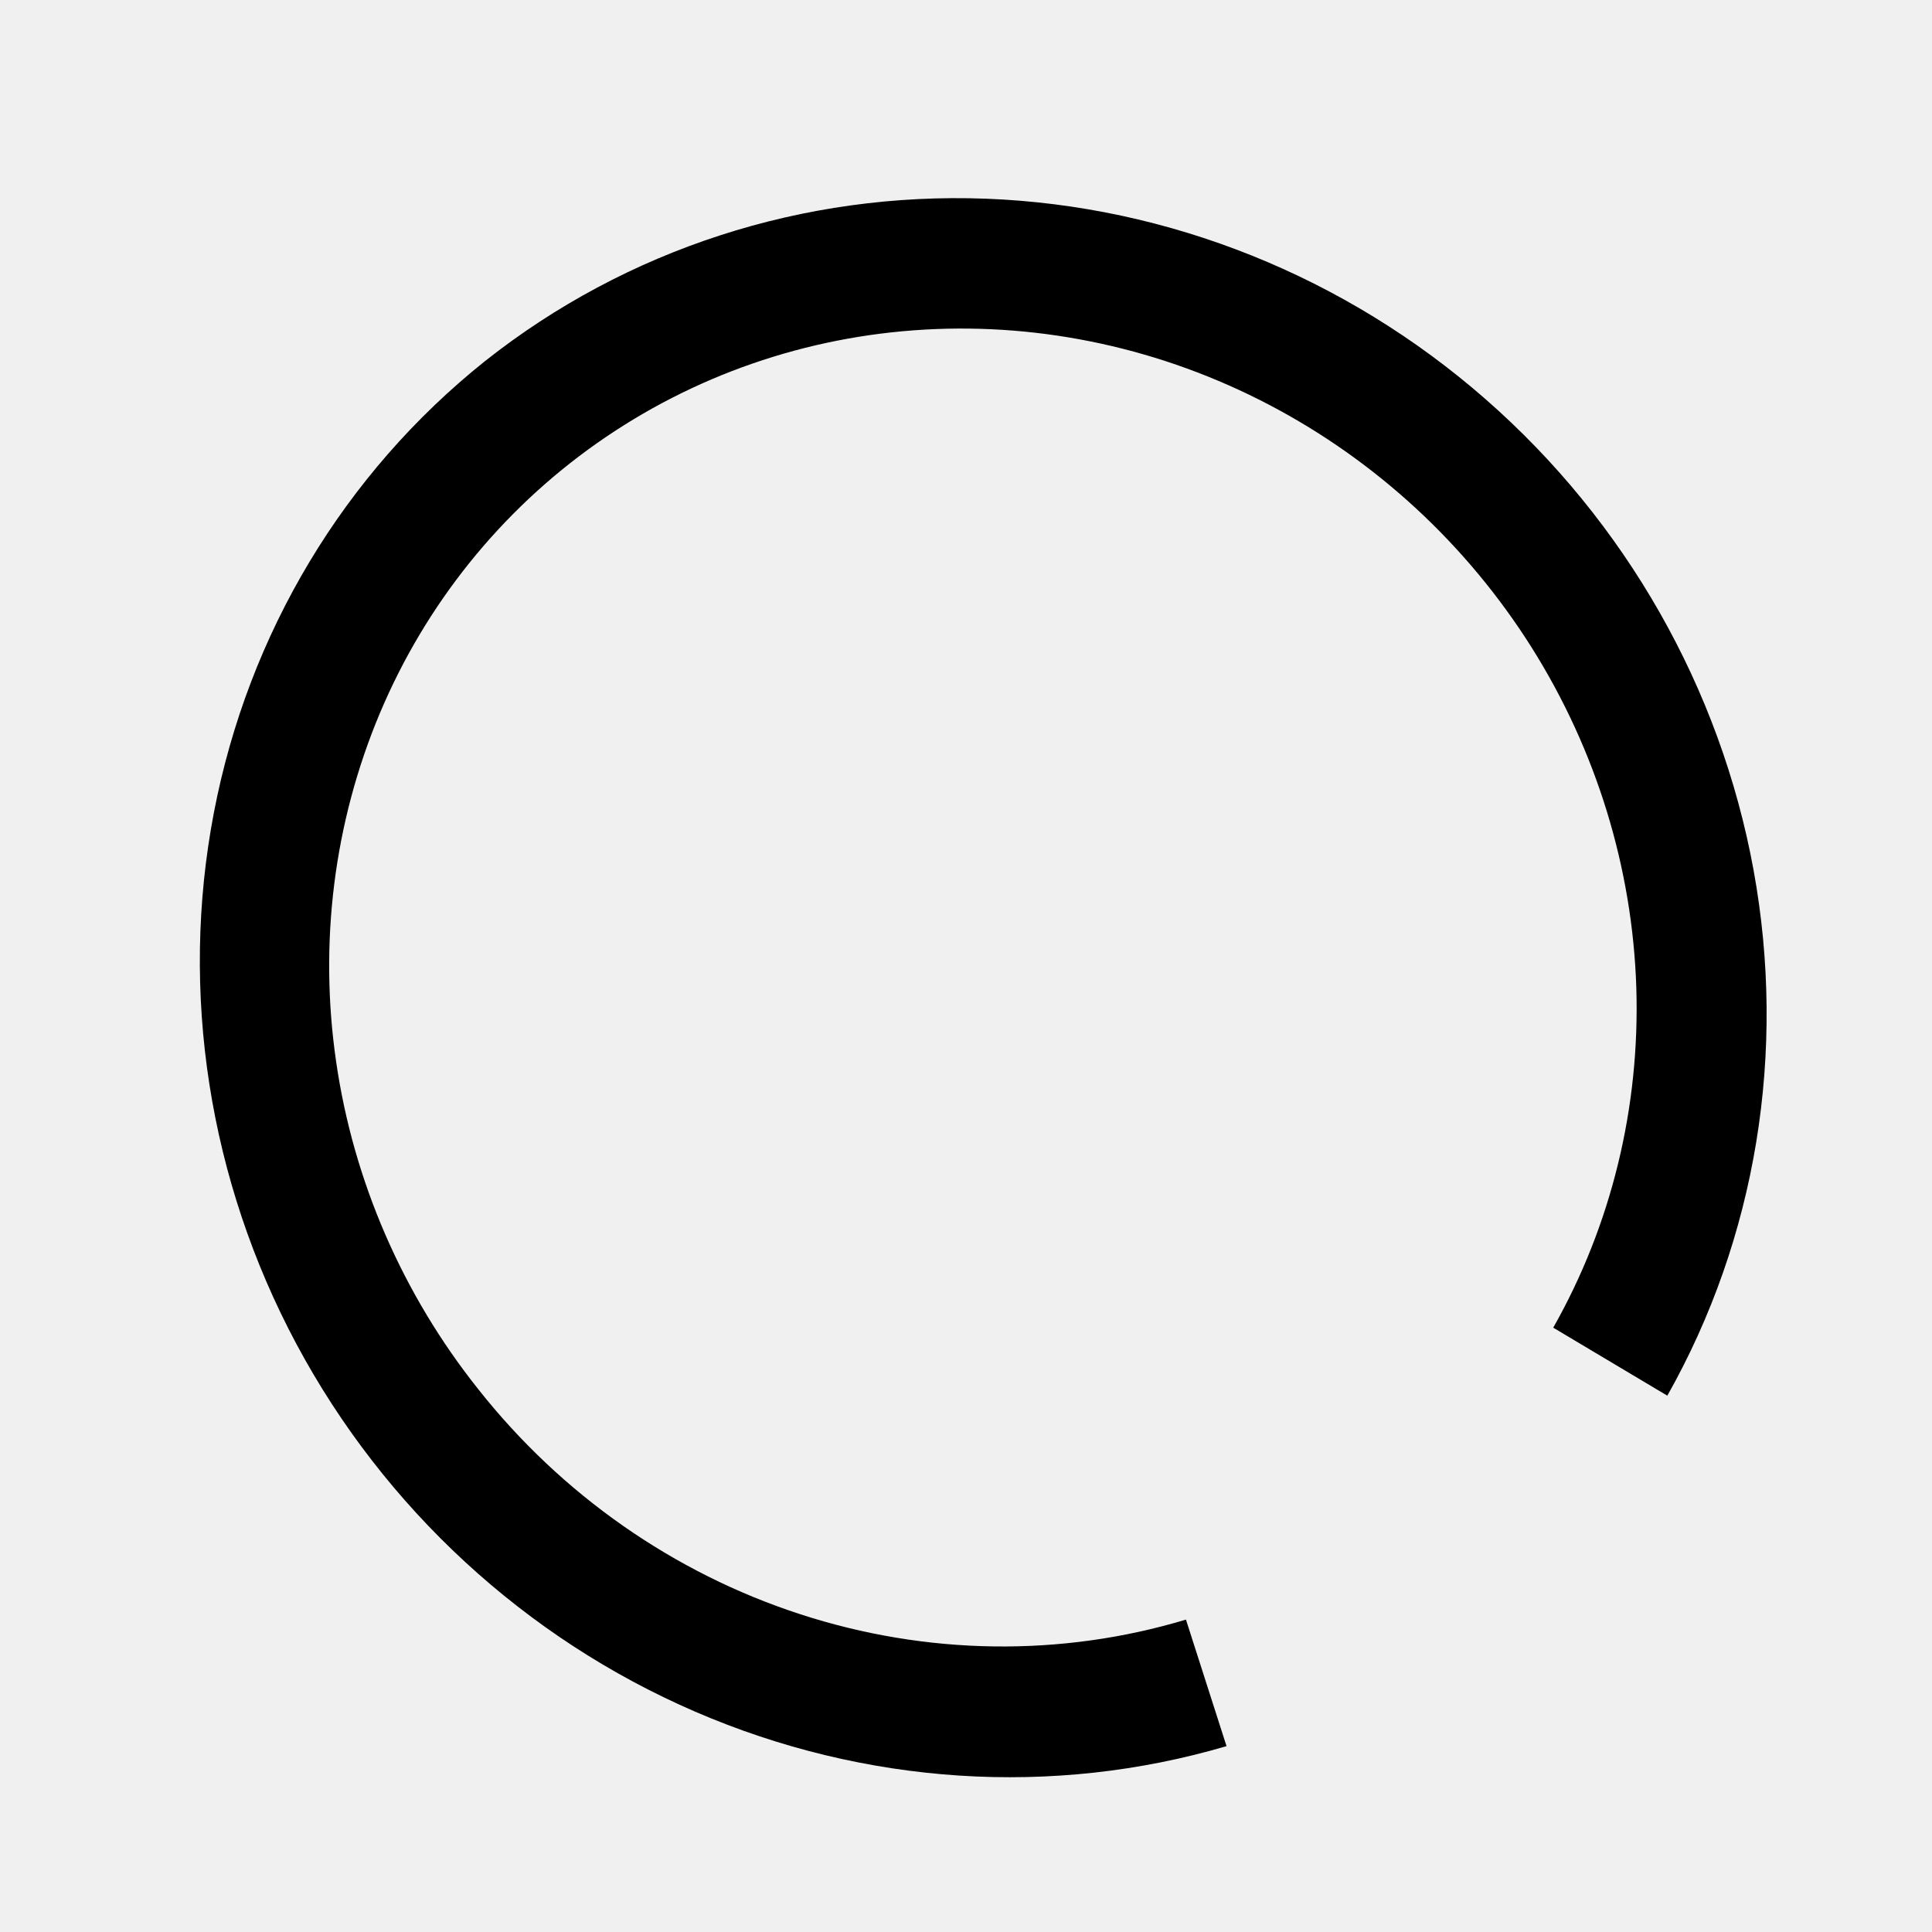
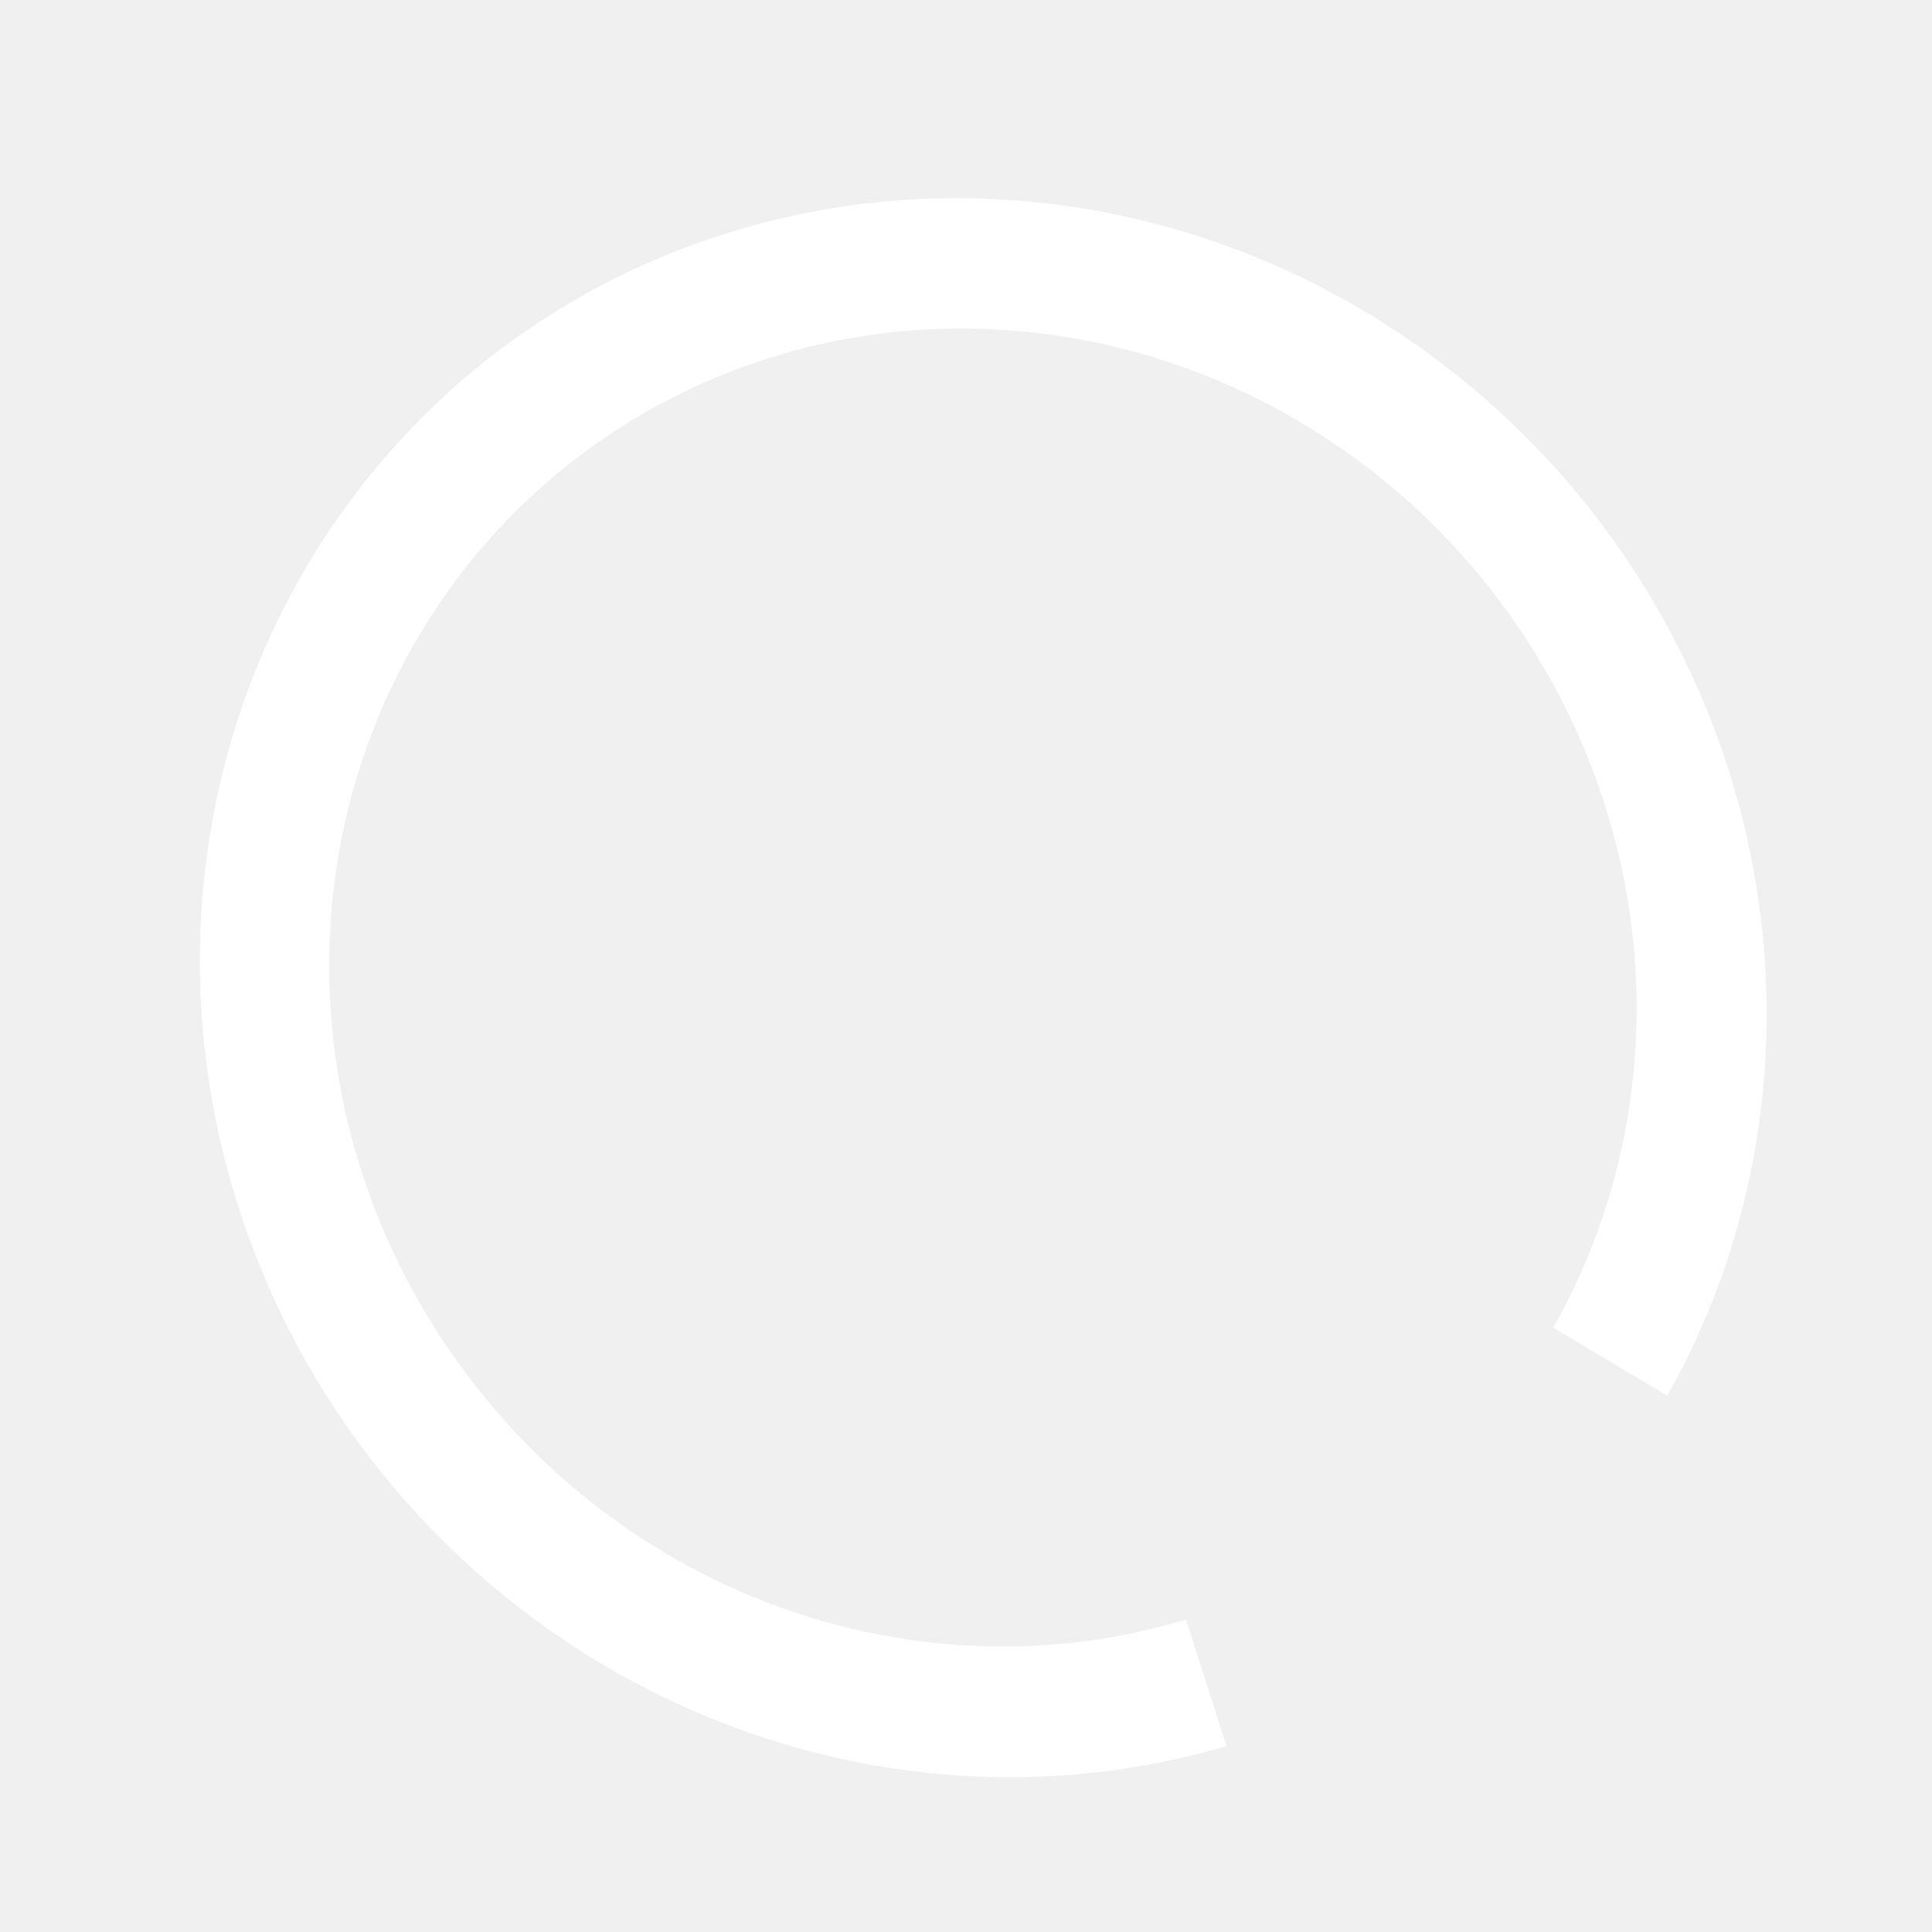
- <svg xmlns="http://www.w3.org/2000/svg" width="20" height="20" viewBox="0 0 20 20" fill="none">
+ <svg xmlns="http://www.w3.org/2000/svg" width="20" height="20" viewBox="0 0 20 20" fill="white">
  <g clip-path="url(#clip0_4_11314)">
-     <path d="M5.021 3.738C6.484 2.58 8.318 1.985 10.209 2.057C12.099 2.129 13.927 2.862 15.377 4.131C16.828 5.4 17.809 7.125 18.153 9.008C18.496 10.892 18.181 12.816 17.26 14.448L16.079 13.744C16.681 12.681 16.978 11.464 16.939 10.223C16.899 8.982 16.524 7.765 15.855 6.702C15.185 5.639 14.246 4.771 13.139 4.191C12.032 3.611 10.799 3.342 9.572 3.412C8.345 3.482 7.172 3.889 6.178 4.589C5.184 5.289 4.407 6.255 3.932 7.384C3.457 8.513 3.3 9.761 3.48 10.993C3.659 12.226 4.168 13.398 4.951 14.381C5.813 15.472 6.974 16.284 8.283 16.71C9.591 17.136 10.984 17.155 12.277 16.766L12.697 18.076C10.899 18.605 8.954 18.479 7.196 17.719C5.439 16.96 3.98 15.615 3.07 13.916C2.161 12.217 1.858 10.271 2.214 8.413C2.57 6.555 3.563 4.902 5.021 3.738Z" fill="black" />
+     <path d="M5.021 3.738C6.484 2.58 8.318 1.985 10.209 2.057C12.099 2.129 13.927 2.862 15.377 4.131C16.828 5.4 17.809 7.125 18.153 9.008C18.496 10.892 18.181 12.816 17.26 14.448L16.079 13.744C16.681 12.681 16.978 11.464 16.939 10.223C16.899 8.982 16.524 7.765 15.855 6.702C15.185 5.639 14.246 4.771 13.139 4.191C12.032 3.611 10.799 3.342 9.572 3.412C8.345 3.482 7.172 3.889 6.178 4.589C5.184 5.289 4.407 6.255 3.932 7.384C3.457 8.513 3.3 9.761 3.48 10.993C3.659 12.226 4.168 13.398 4.951 14.381C5.813 15.472 6.974 16.284 8.283 16.71C9.591 17.136 10.984 17.155 12.277 16.766L12.697 18.076C10.899 18.605 8.954 18.479 7.196 17.719C5.439 16.96 3.98 15.615 3.07 13.916C2.161 12.217 1.858 10.271 2.214 8.413C2.57 6.555 3.563 4.902 5.021 3.738Z" />
  </g>
  <defs>
    <clipPath id="clip0_4_11314">
      <rect width="20" height="20" fill="white" />
    </clipPath>
  </defs>
</svg>
